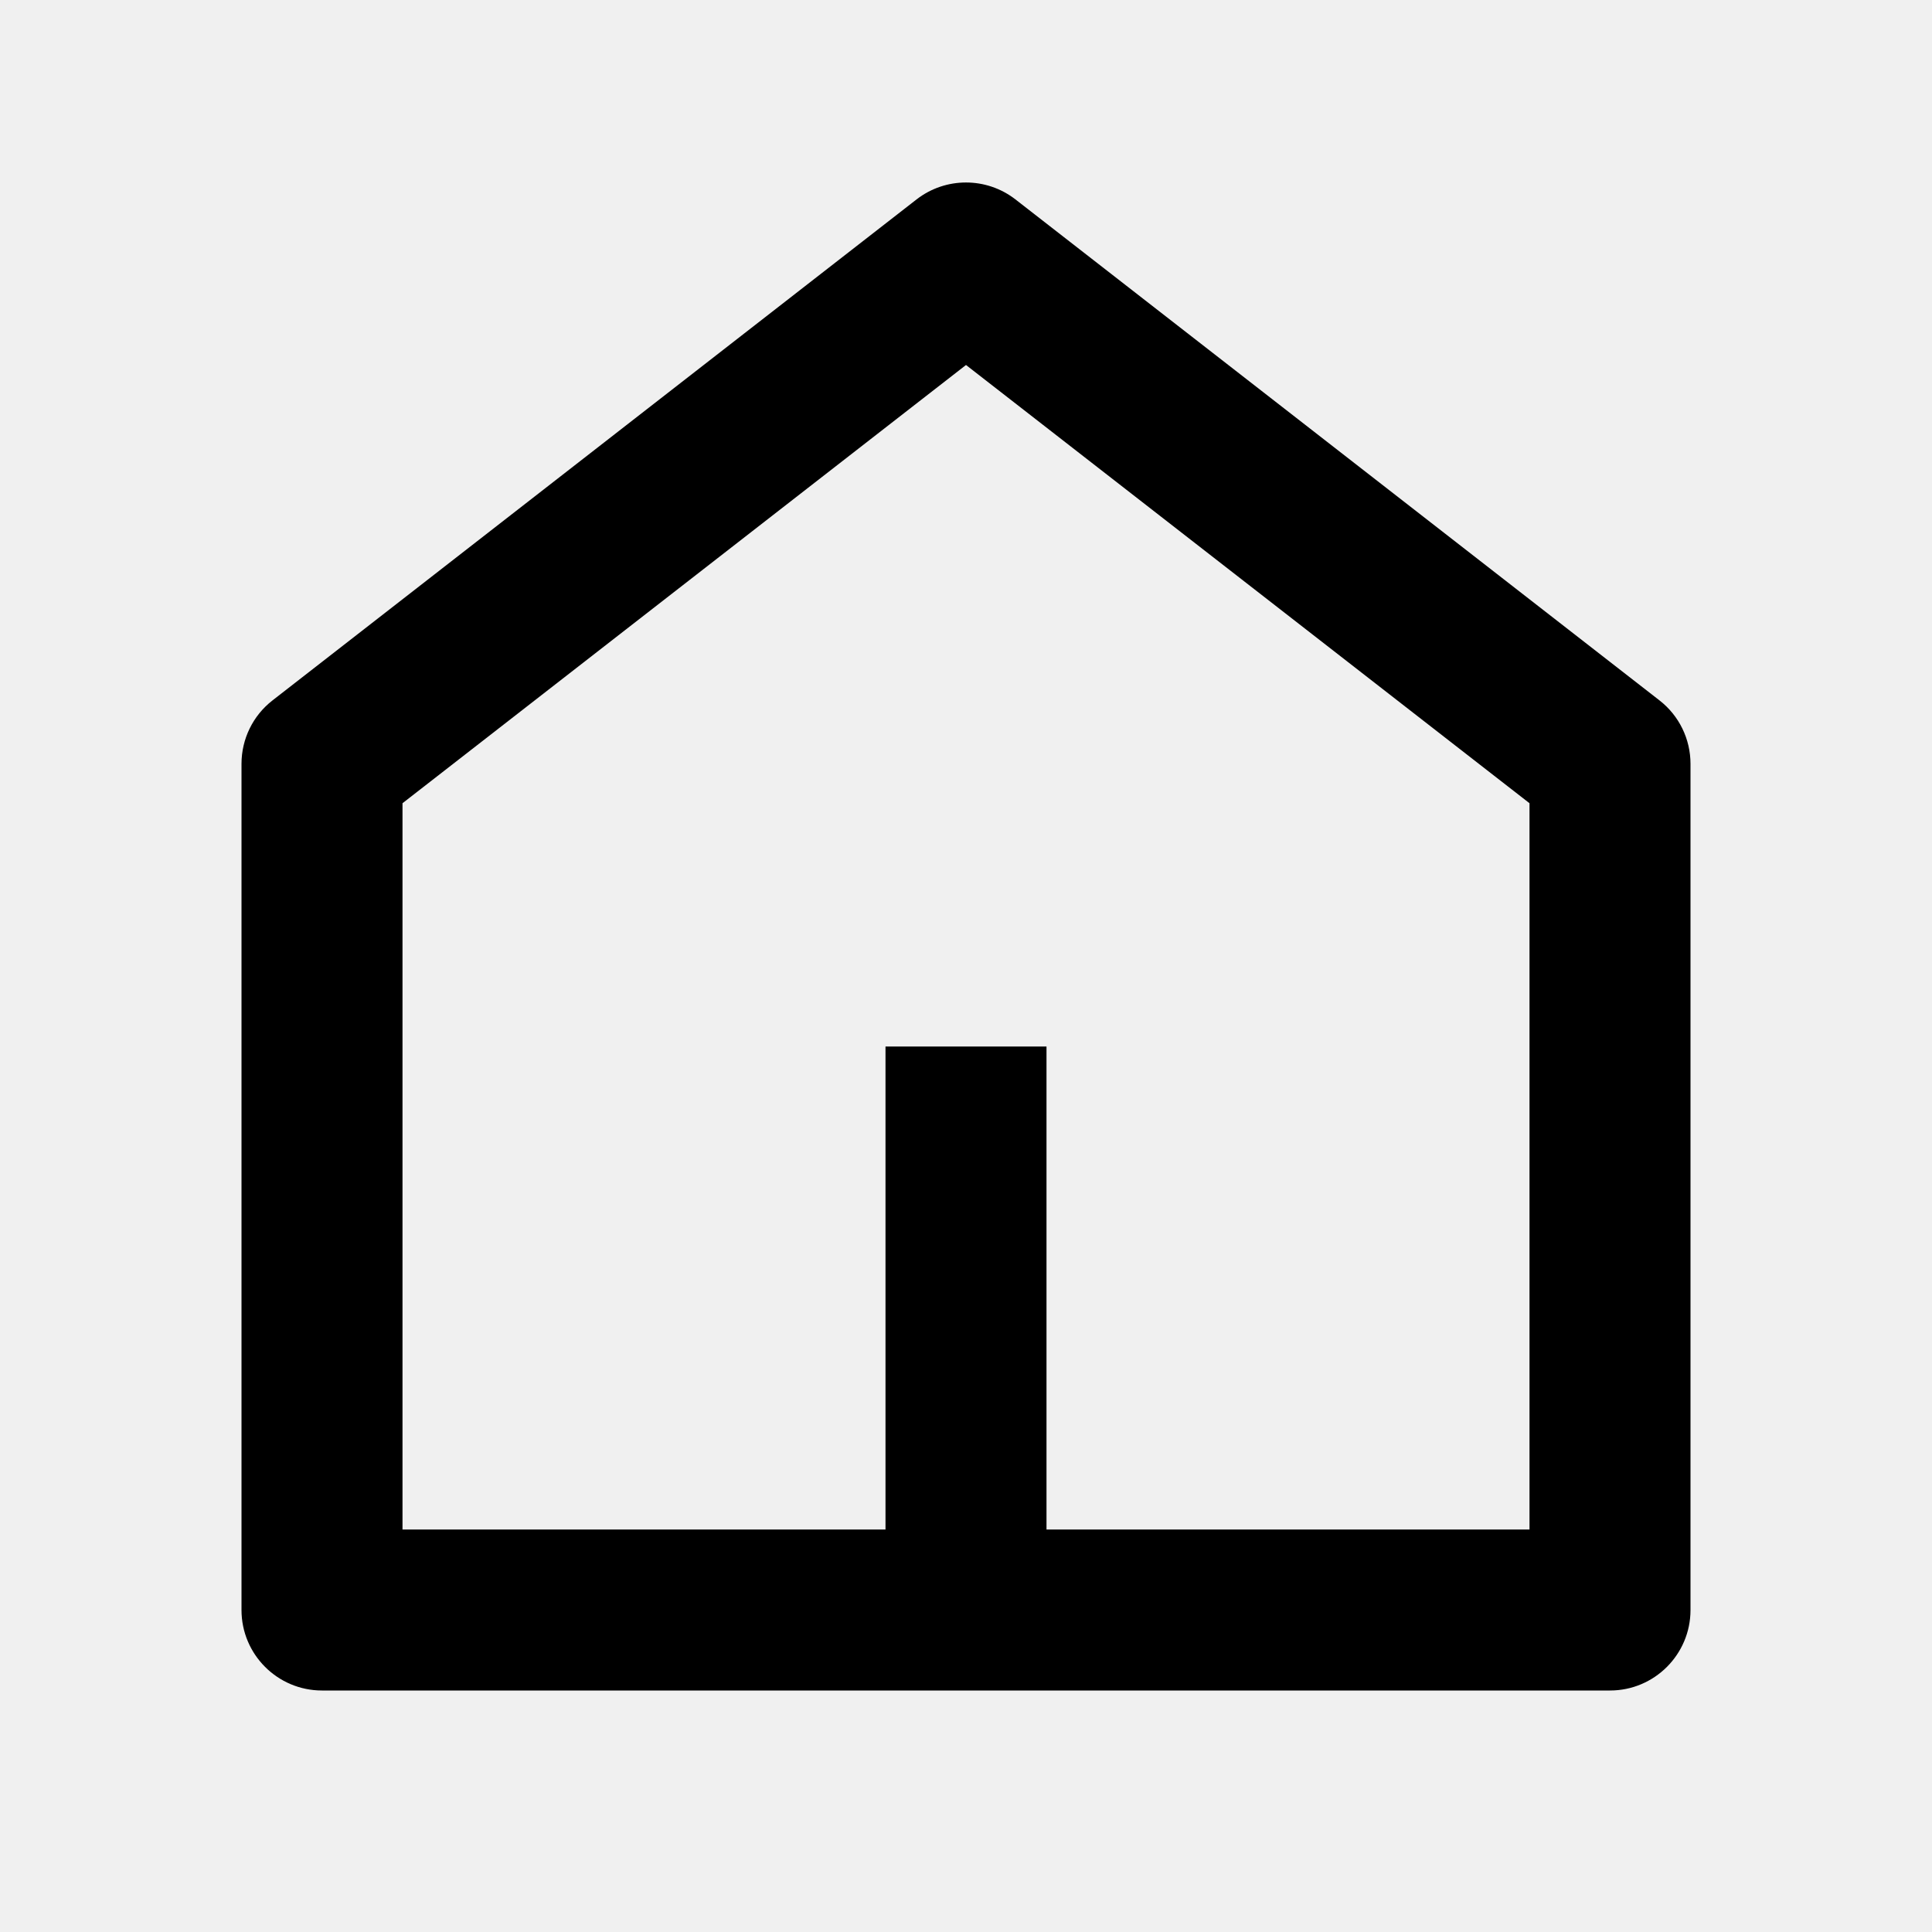
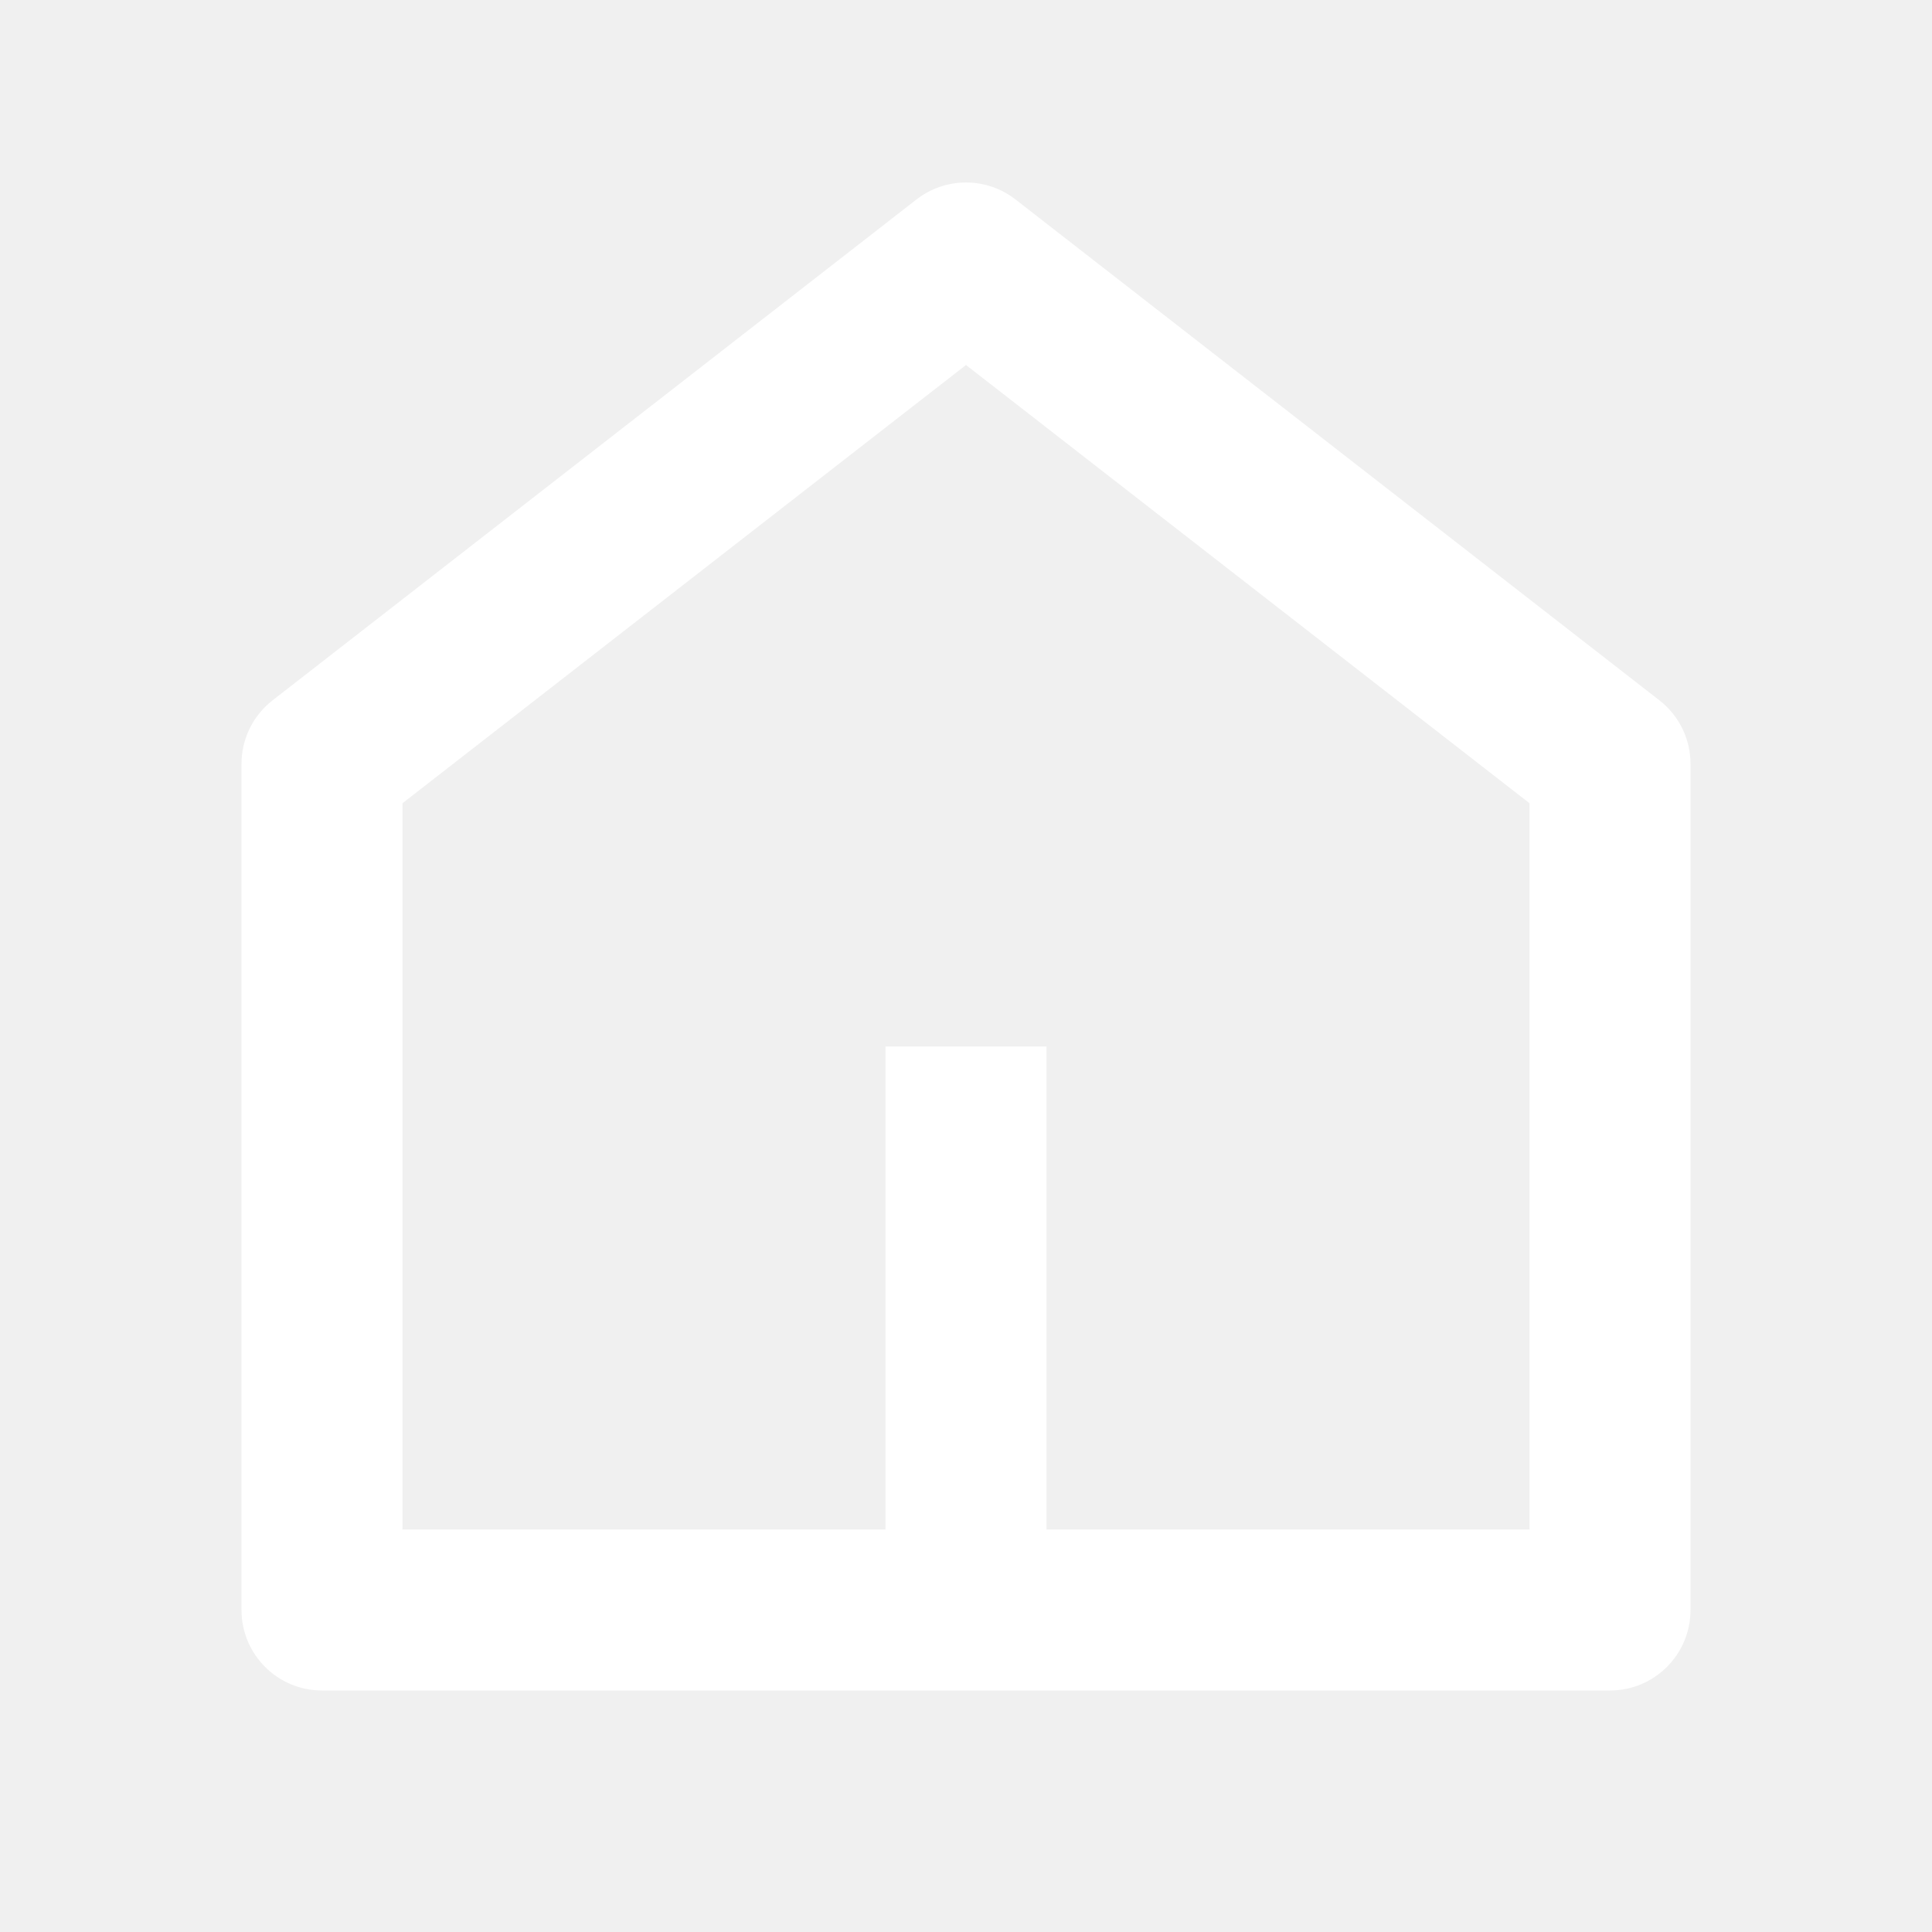
- <svg xmlns="http://www.w3.org/2000/svg" viewBox="0 0 24 24" fill="currentColor">
+ <svg xmlns="http://www.w3.org/2000/svg" viewBox="0 0 24 24" fill="#ffffff">
  <path d="M13 19H19V9.978L12 4.534L5 9.978V19H11V13H13V19ZM21 20C21 20.552 20.552 21 20 21H4C3.448 21 3 20.552 3 20V9.489C3 9.18 3.142 8.889 3.386 8.7L11.386 2.477C11.747 2.197 12.253 2.197 12.614 2.477L20.614 8.7C20.858 8.889 21 9.18 21 9.489V20Z" />
</svg>
